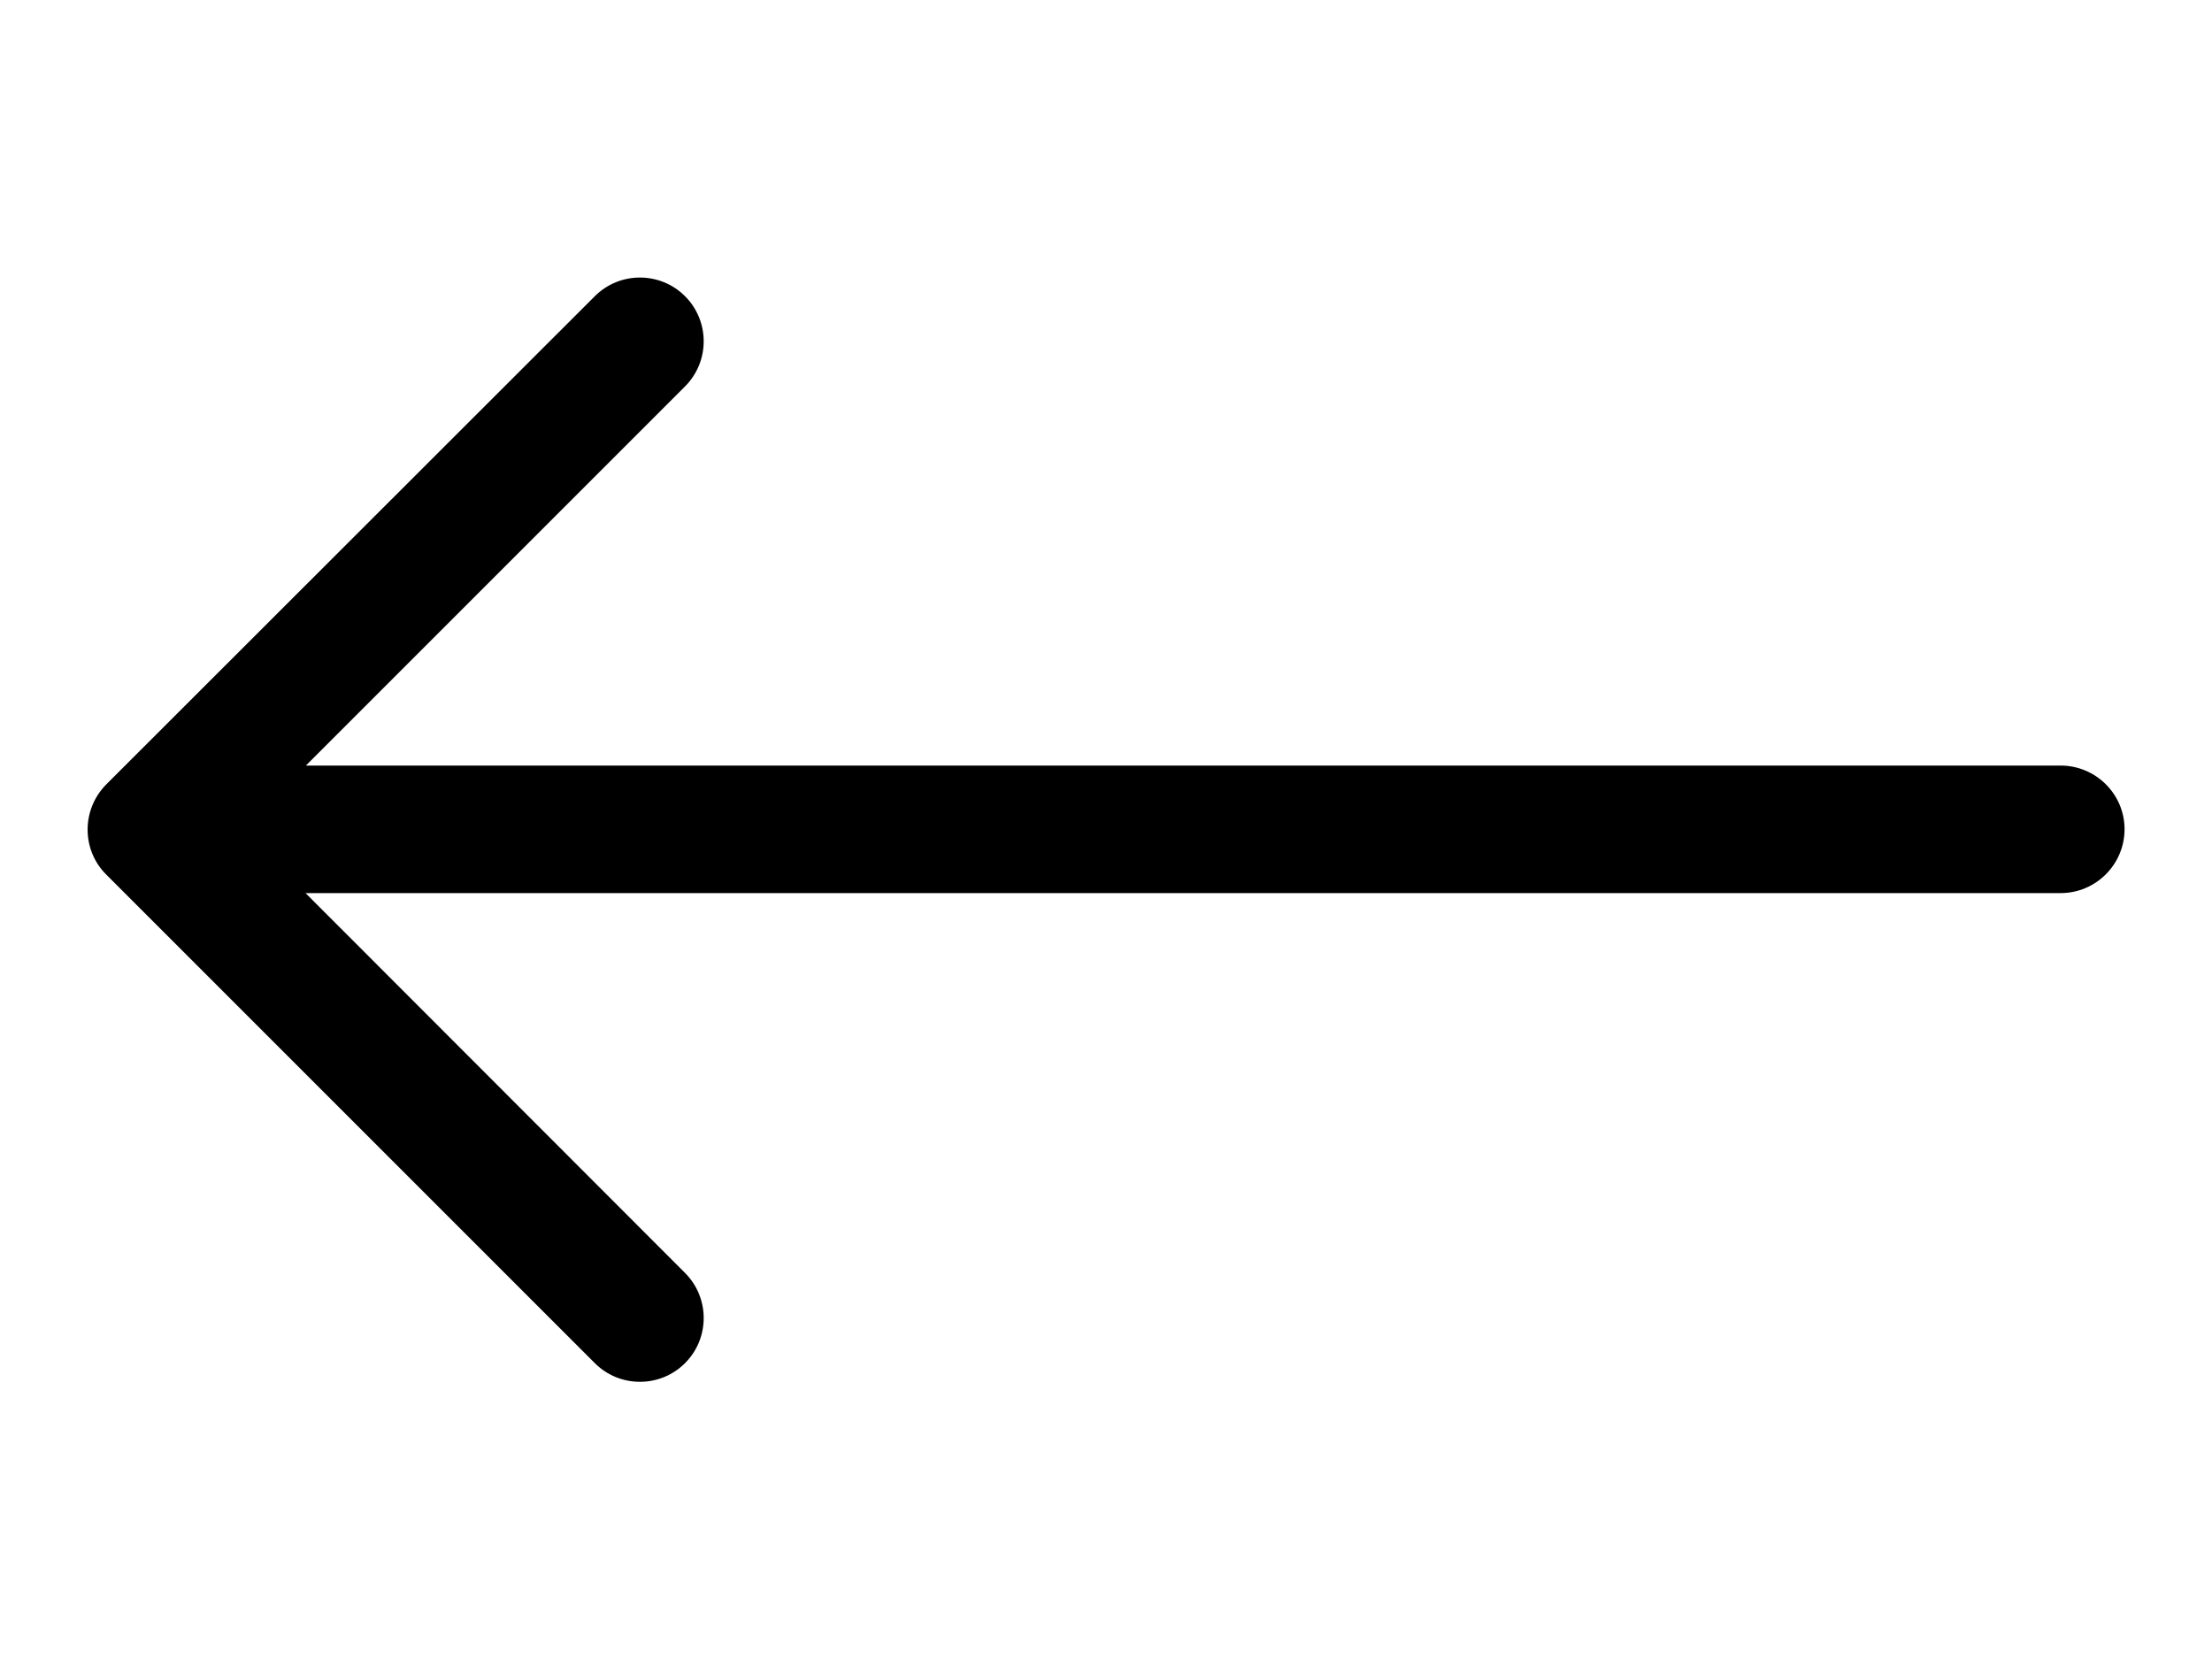
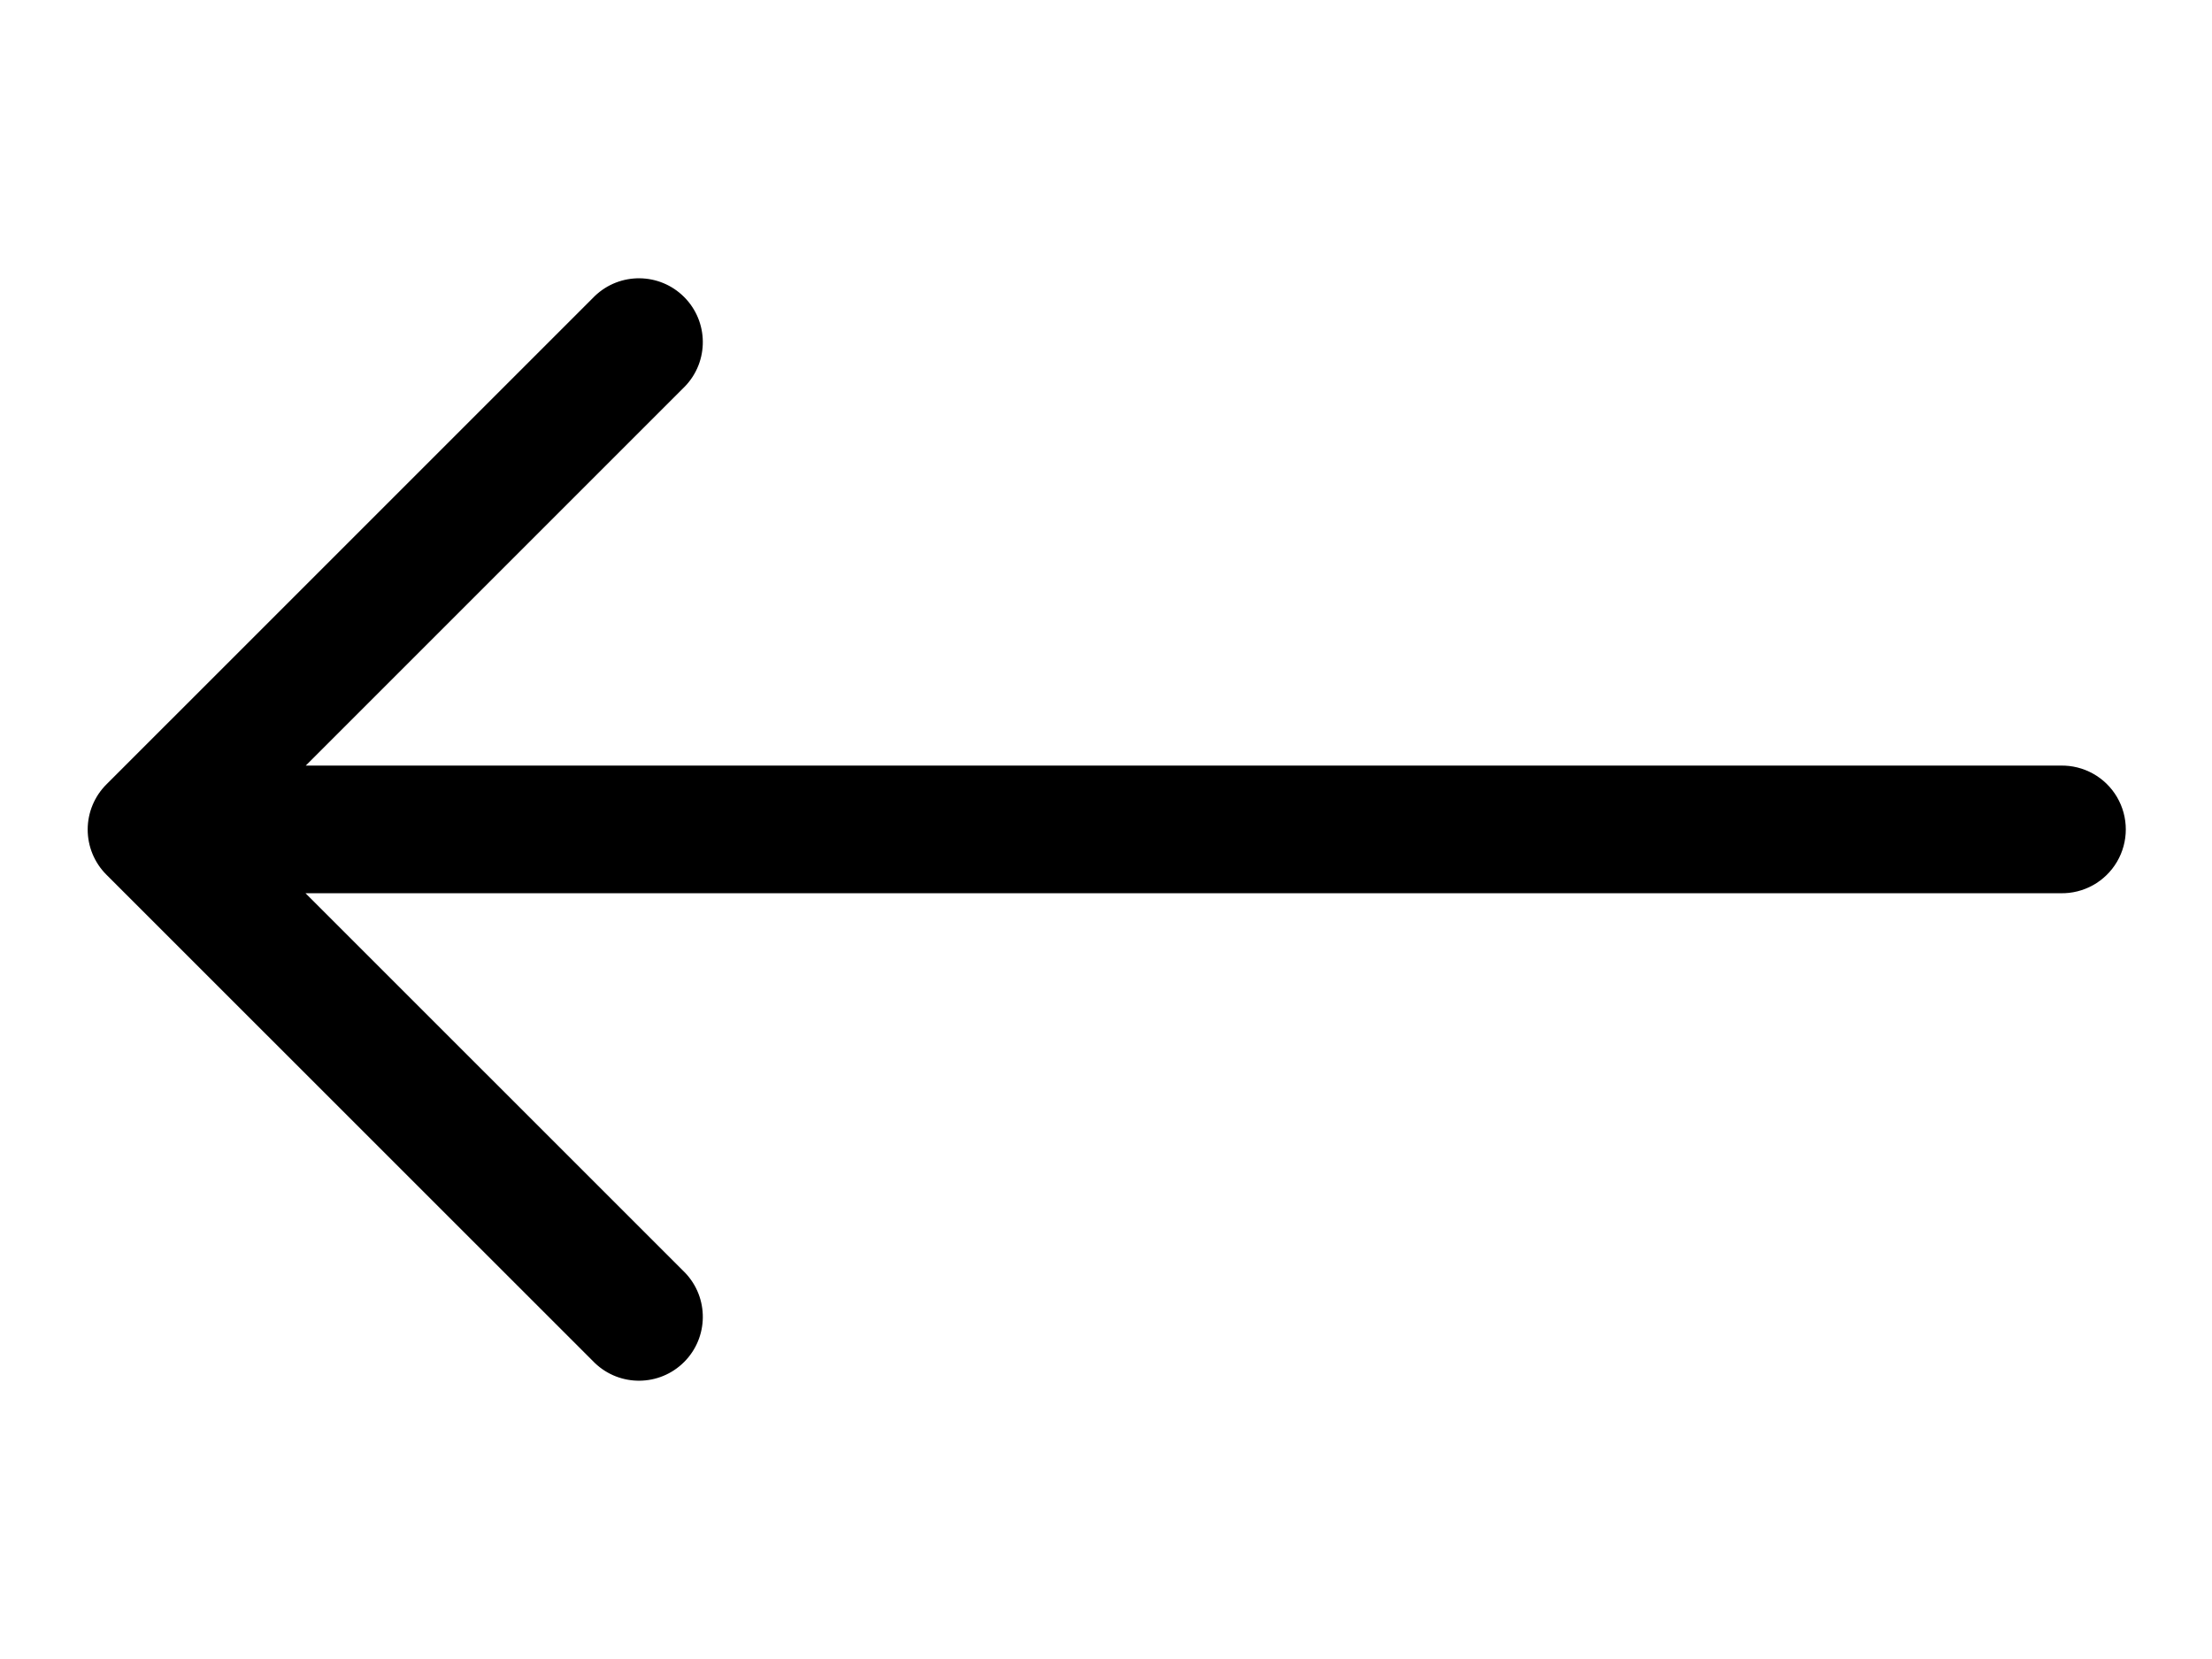
- <svg xmlns="http://www.w3.org/2000/svg" version="1.1" id="Calque_1" x="0px" y="0px" viewBox="0 0 640 480" style="enable-background:new 0 0 640 480;" xml:space="preserve">
-   <g>
-     <g id="ds44-icons">
-       <g id="long-arrow-left">
-         <path d="M596.2,221.5H88.5l109.7-109.7c7.2-7.2,7.2-18.9,0-26.1c-7.2-7.2-18.9-7.2-26.1,0L30.8,226.9c-7.2,7.2-7.3,18.9-0.1,26.1     c0,0,0,0,0.1,0.1l141.3,141.3c7.2,7.2,18.9,7.2,26.1,0c7.2-7.2,7.2-18.9,0-26.1c0,0,0,0,0,0L88.4,258.4h507.8     c10.2,0,18.5-8.3,18.5-18.5C614.7,229.8,606.4,221.5,596.2,221.5C596.2,221.5,596.2,221.5,596.2,221.5z" />
-       </g>
-     </g>
+ <svg xmlns="http://www.w3.org/2000/svg" id="ds44-icons" viewBox="0 0 640 480">
+   <g id="long-arrow-left">
+     <path d="M596.16,221.51H88.46L198.2,111.78a18.47,18.47,0,0,0-26.11-26.12L30.85,226.89a18.46,18.46,0,0,0-.07,26.18L172.09,394.34a18.47,18.47,0,0,0,26.11-26.12L88.39,258.44H596.16a18.47,18.47,0,1,0,0-36.93Z" />
  </g>
</svg>
